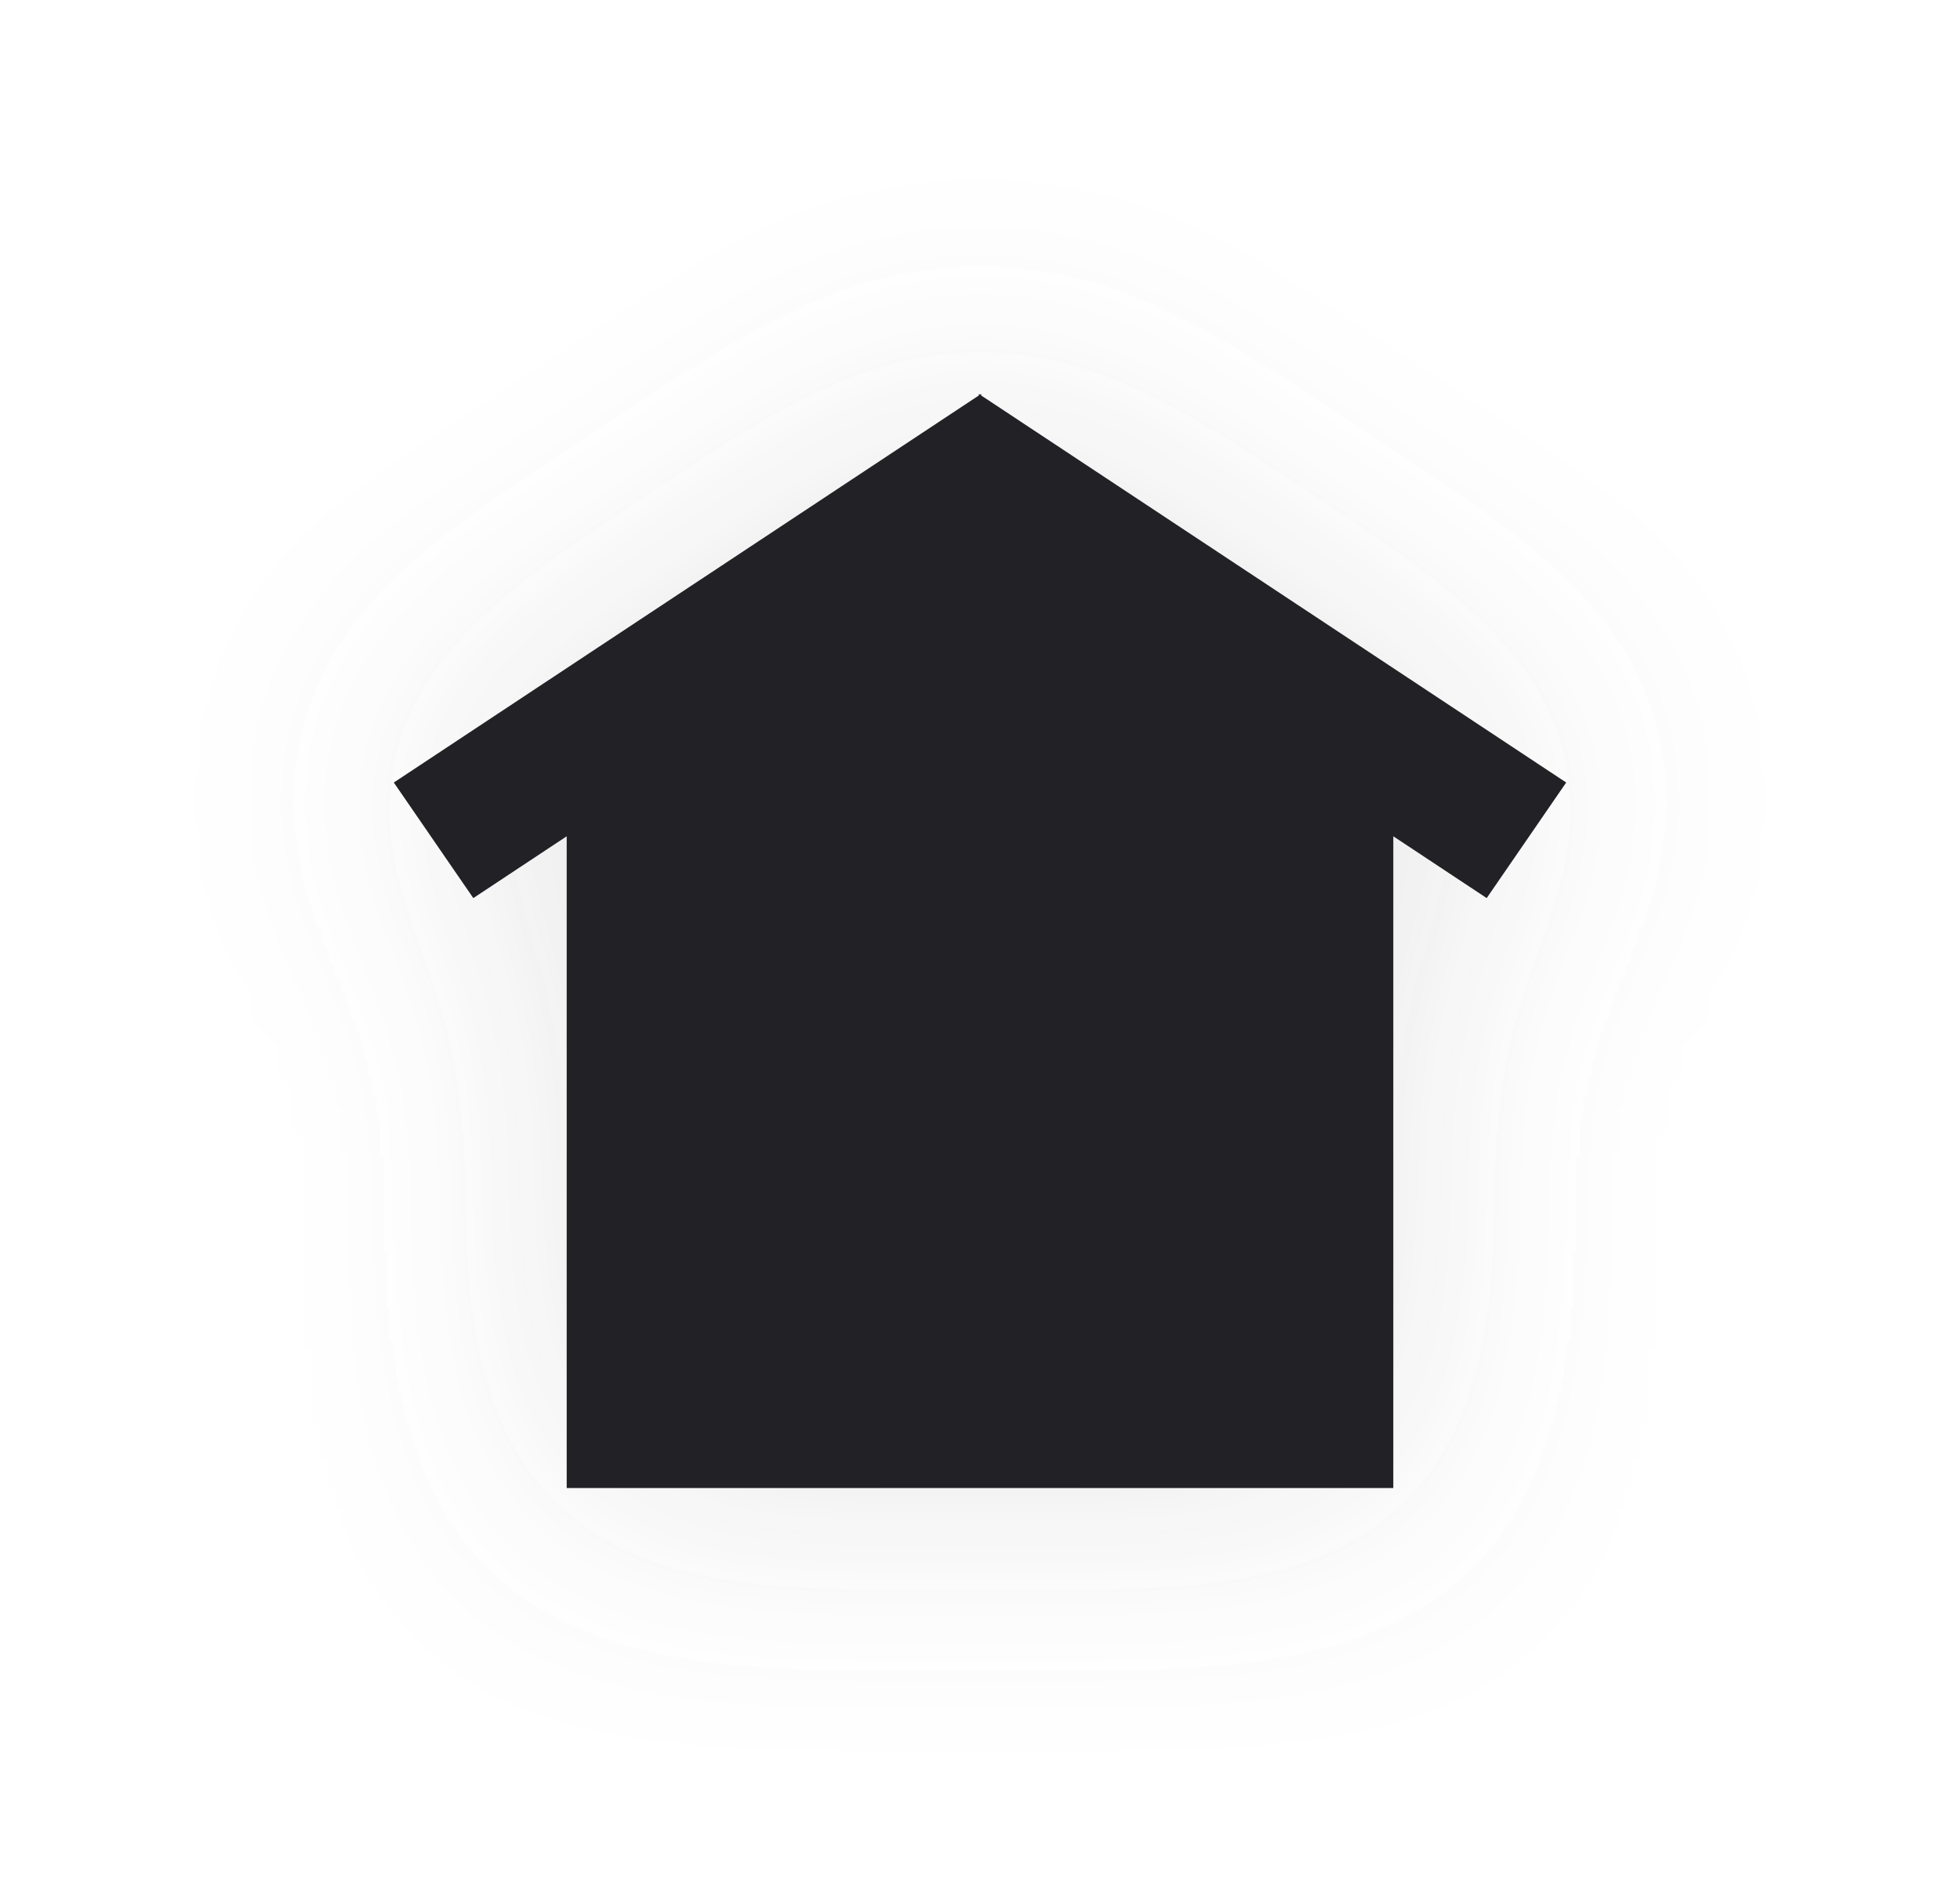
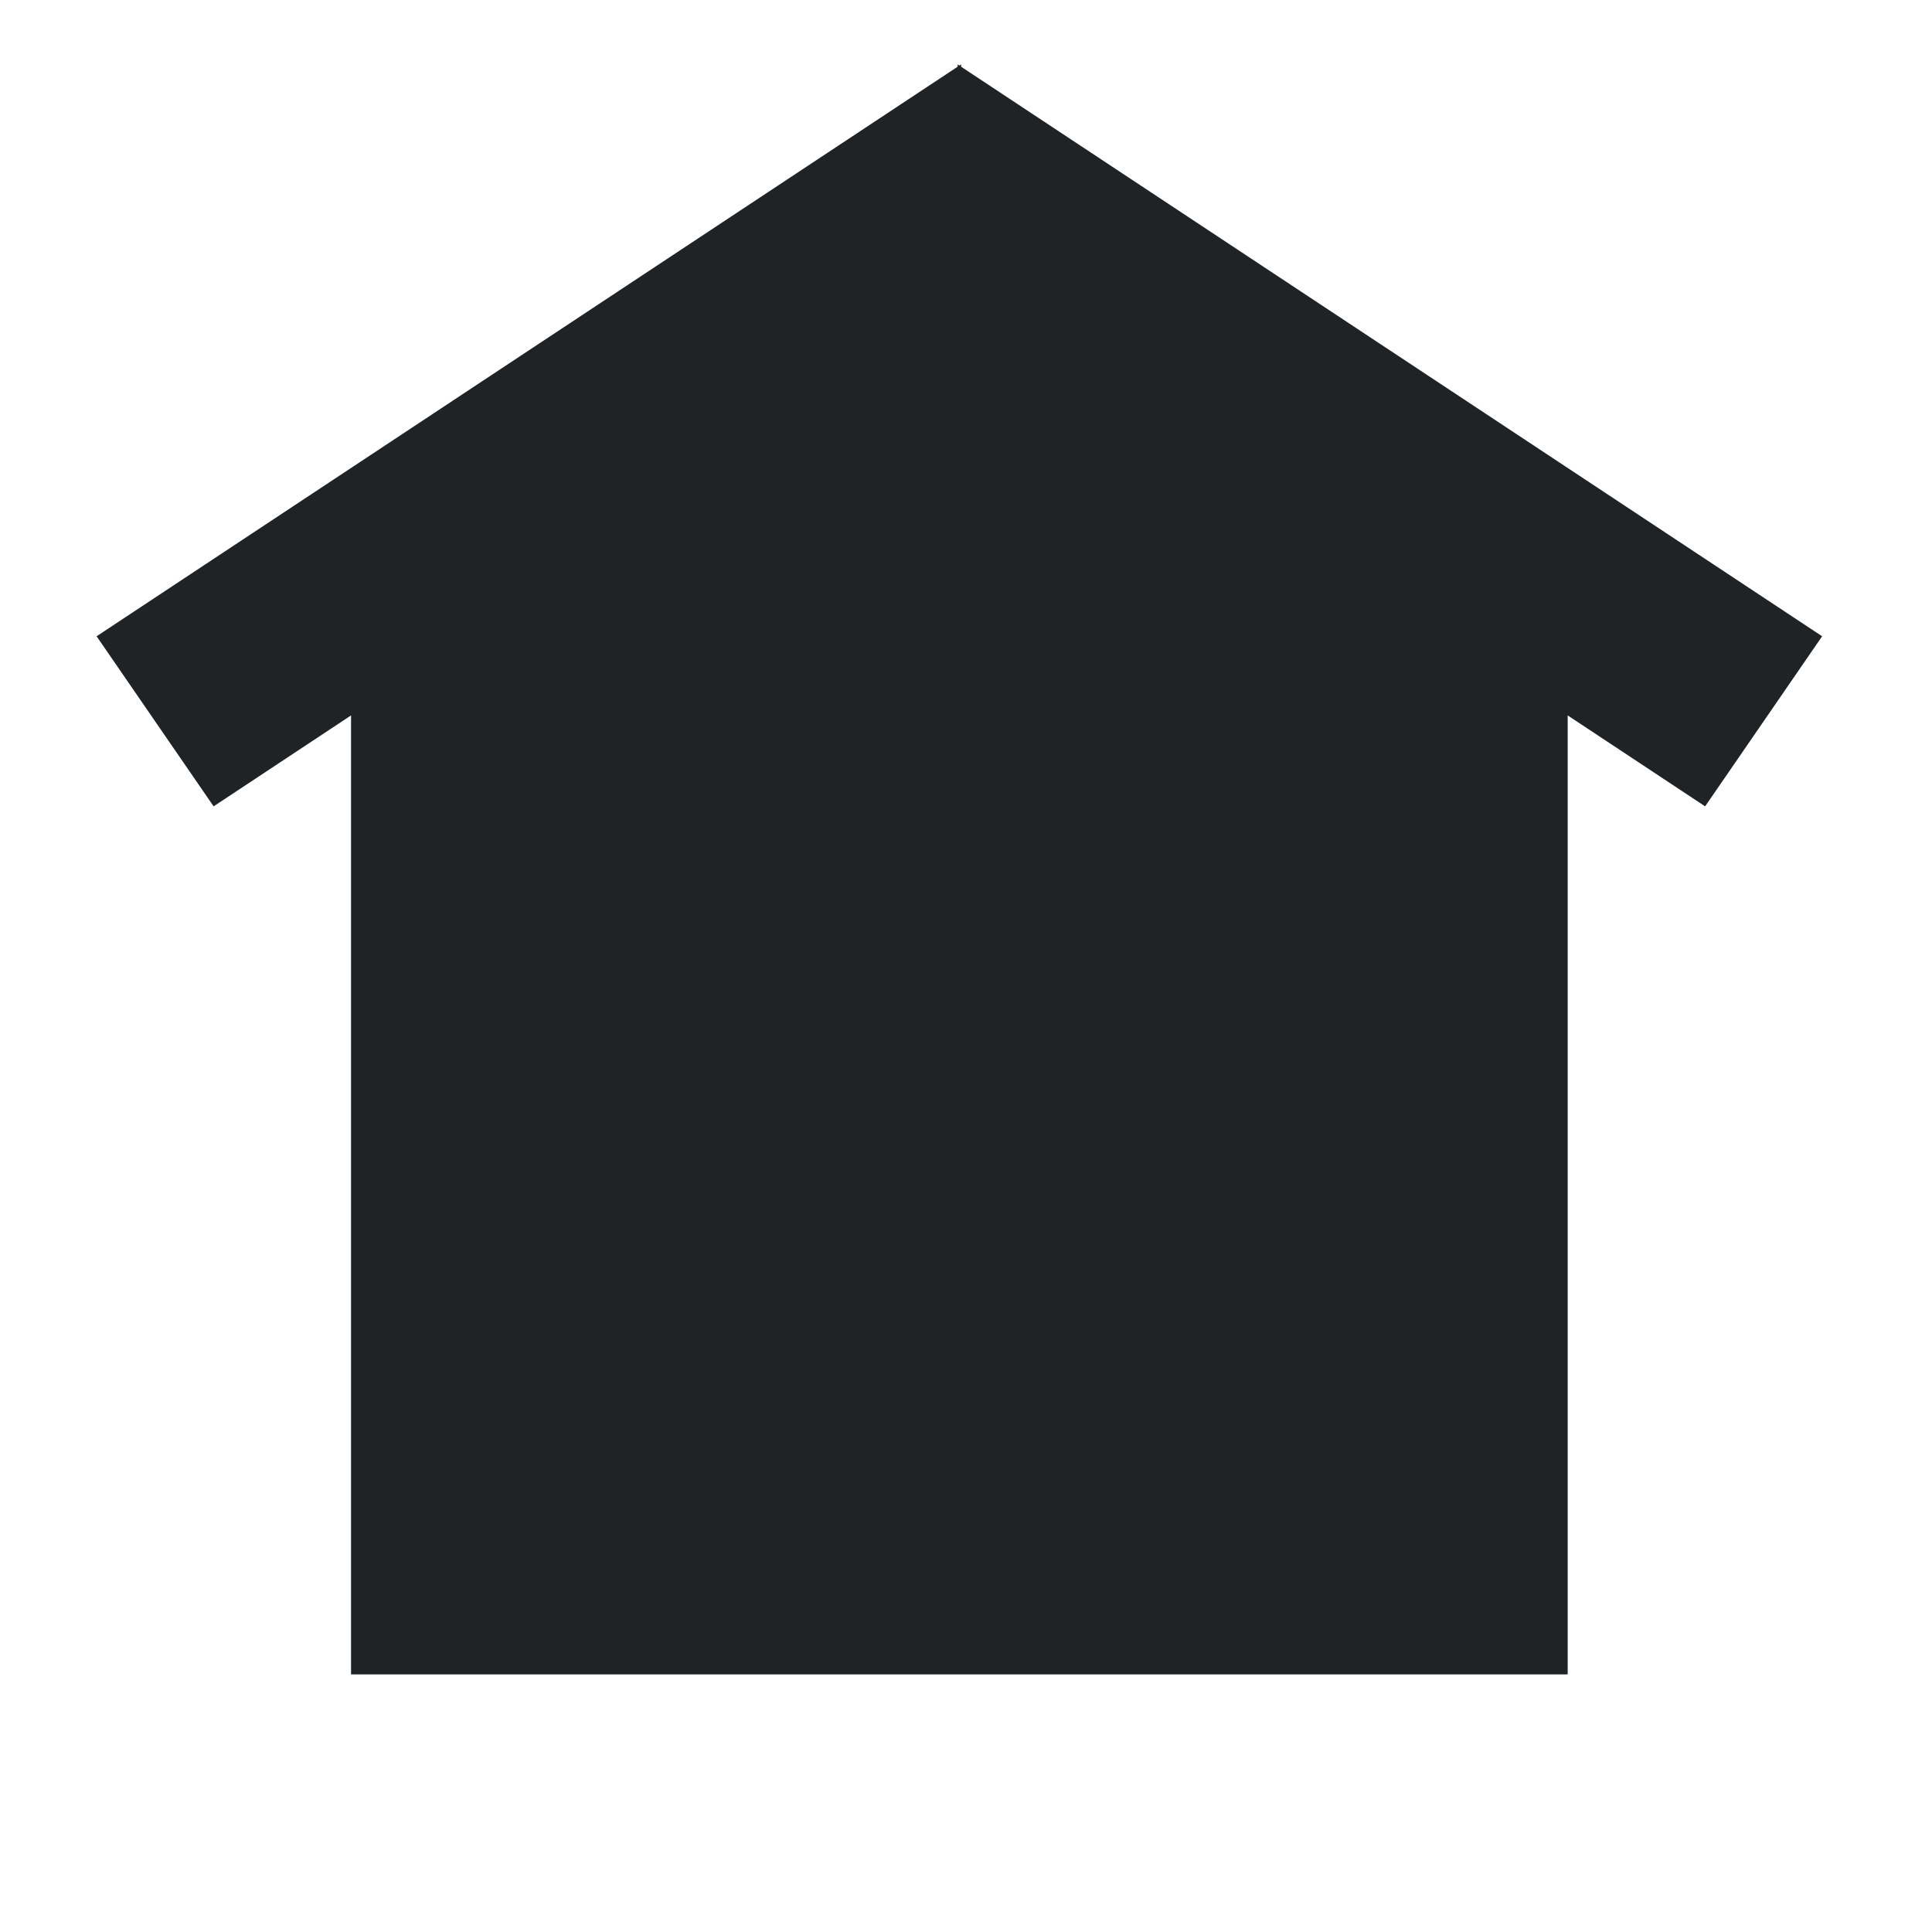
- <svg xmlns="http://www.w3.org/2000/svg" width="44.794" height="43" viewBox="0 0 44.794 43">
+ <svg xmlns="http://www.w3.org/2000/svg" width="30" height="30" viewBox="0 0 30 30">
  <defs>
    <style>
      .cls-1 {
-         fill: #202326;
+         fill: none;
+         opacity: 0.7;
      }

      .cls-2 {
-         fill: none;
-       }
- 
-       .cls-3 {
-         filter: url(#합치기_24);
+         fill: #202326;
      }
    </style>
-     <filter id="합치기_24" x="0" y="0" width="44.794" height="43" filterUnits="userSpaceOnUse">
-       <feOffset input="SourceAlpha" />
-       <feGaussianBlur stdDeviation="3" result="blur" />
-       <feFlood flood-color="#707070" flood-opacity="0.161" />
-       <feComposite operator="in" in2="blur" />
-       <feComposite in="SourceGraphic" />
-     </filter>
  </defs>
-   <g id="그룹_201" data-name="그룹 201" transform="translate(-471 -62)">
-     <g class="cls-3" transform="matrix(1, 0, 0, 1, 471, 62)">
-       <path id="합치기_24-2" data-name="합치기 24" class="cls-1" d="M1534.424,23h-9.473V8.109l-2.134,1.412L1521,6.88l13.37-8.844V-2l.027.018.027-.018v.036l13.37,8.844-1.817,2.641-2.134-1.412V23Zm-.054,0h0Z" transform="translate(-1512 11)" />
-     </g>
-     <rect id="사각형_301" data-name="사각형 301" class="cls-2" width="30" height="30" transform="translate(478.5 69)" />
+   <g id="그룹_207" data-name="그룹 207" transform="translate(-398.5 -549)">
+     <rect id="사각형_317" data-name="사각형 317" class="cls-1" width="30" height="30" transform="translate(398.5 549)" />
+     <path id="합치기_24" data-name="합치기 24" class="cls-2" d="M1534.424,23h-9.473V8.109l-2.134,1.412L1521,6.88l13.37-8.844V-2l.027.018.027-.018v.036l13.37,8.844-1.817,2.641-2.134-1.412V23Zm-.054,0h0Z" transform="translate(-1121 552)" />
  </g>
</svg>
